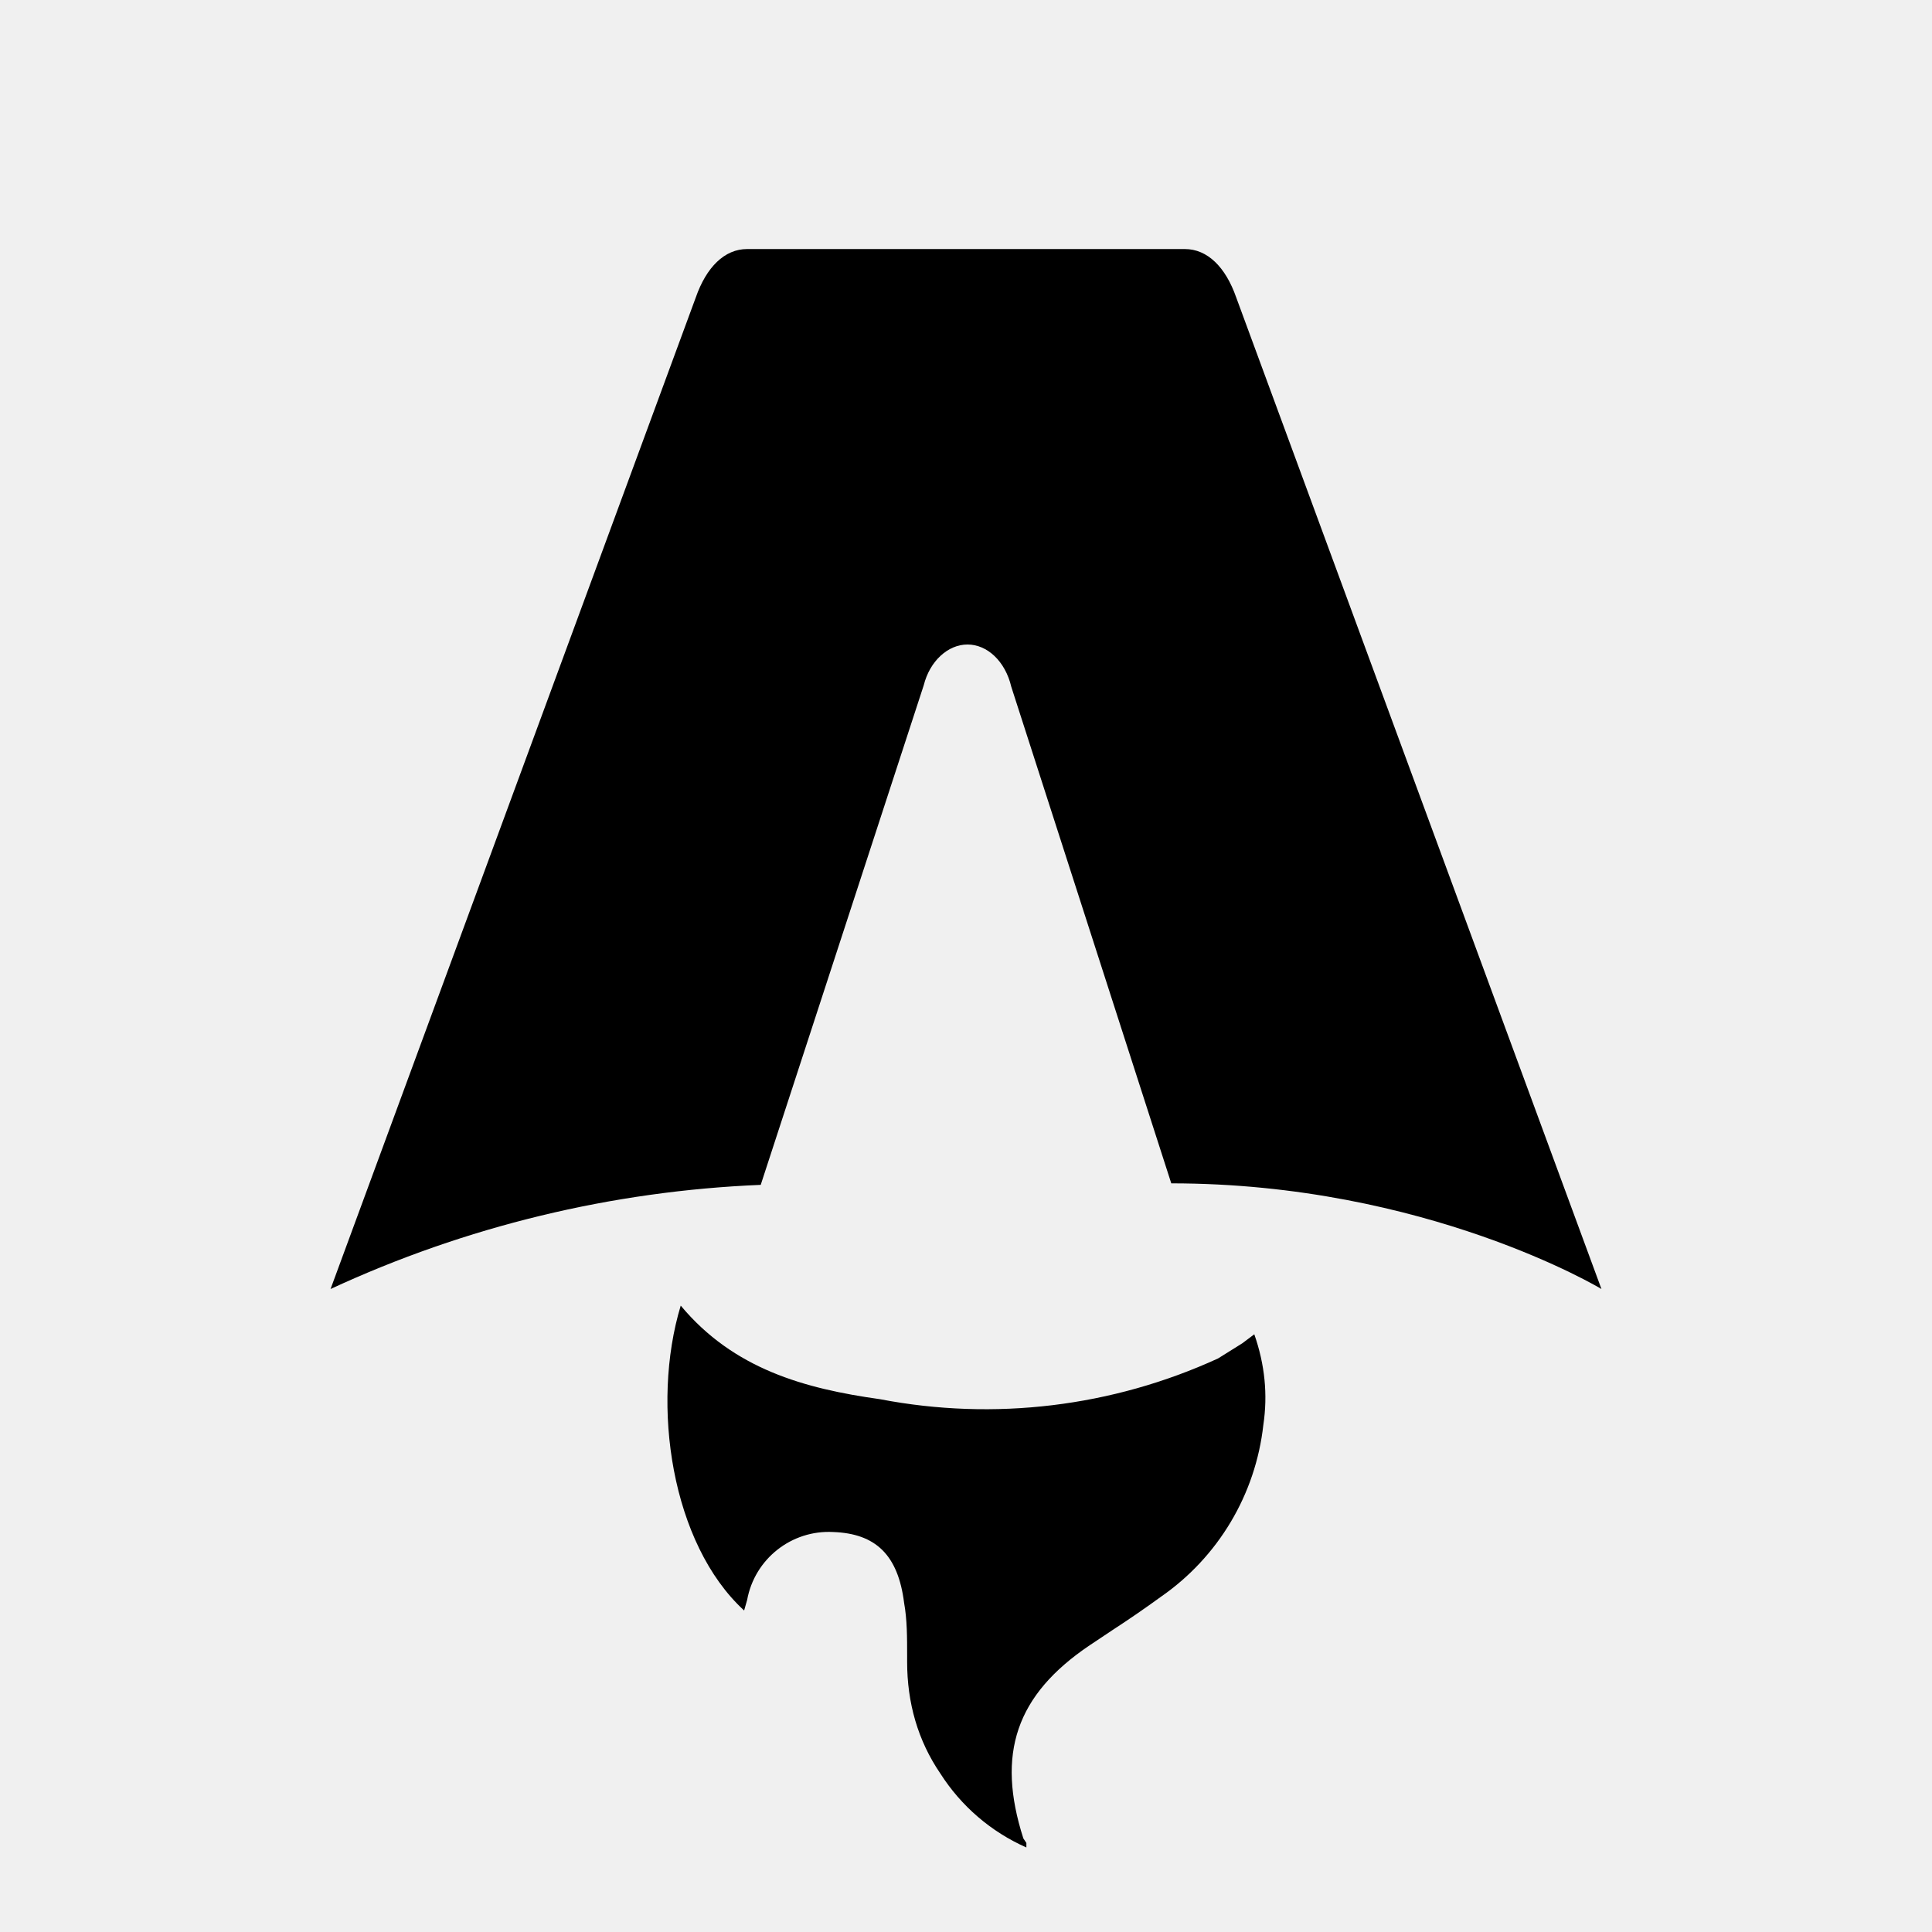
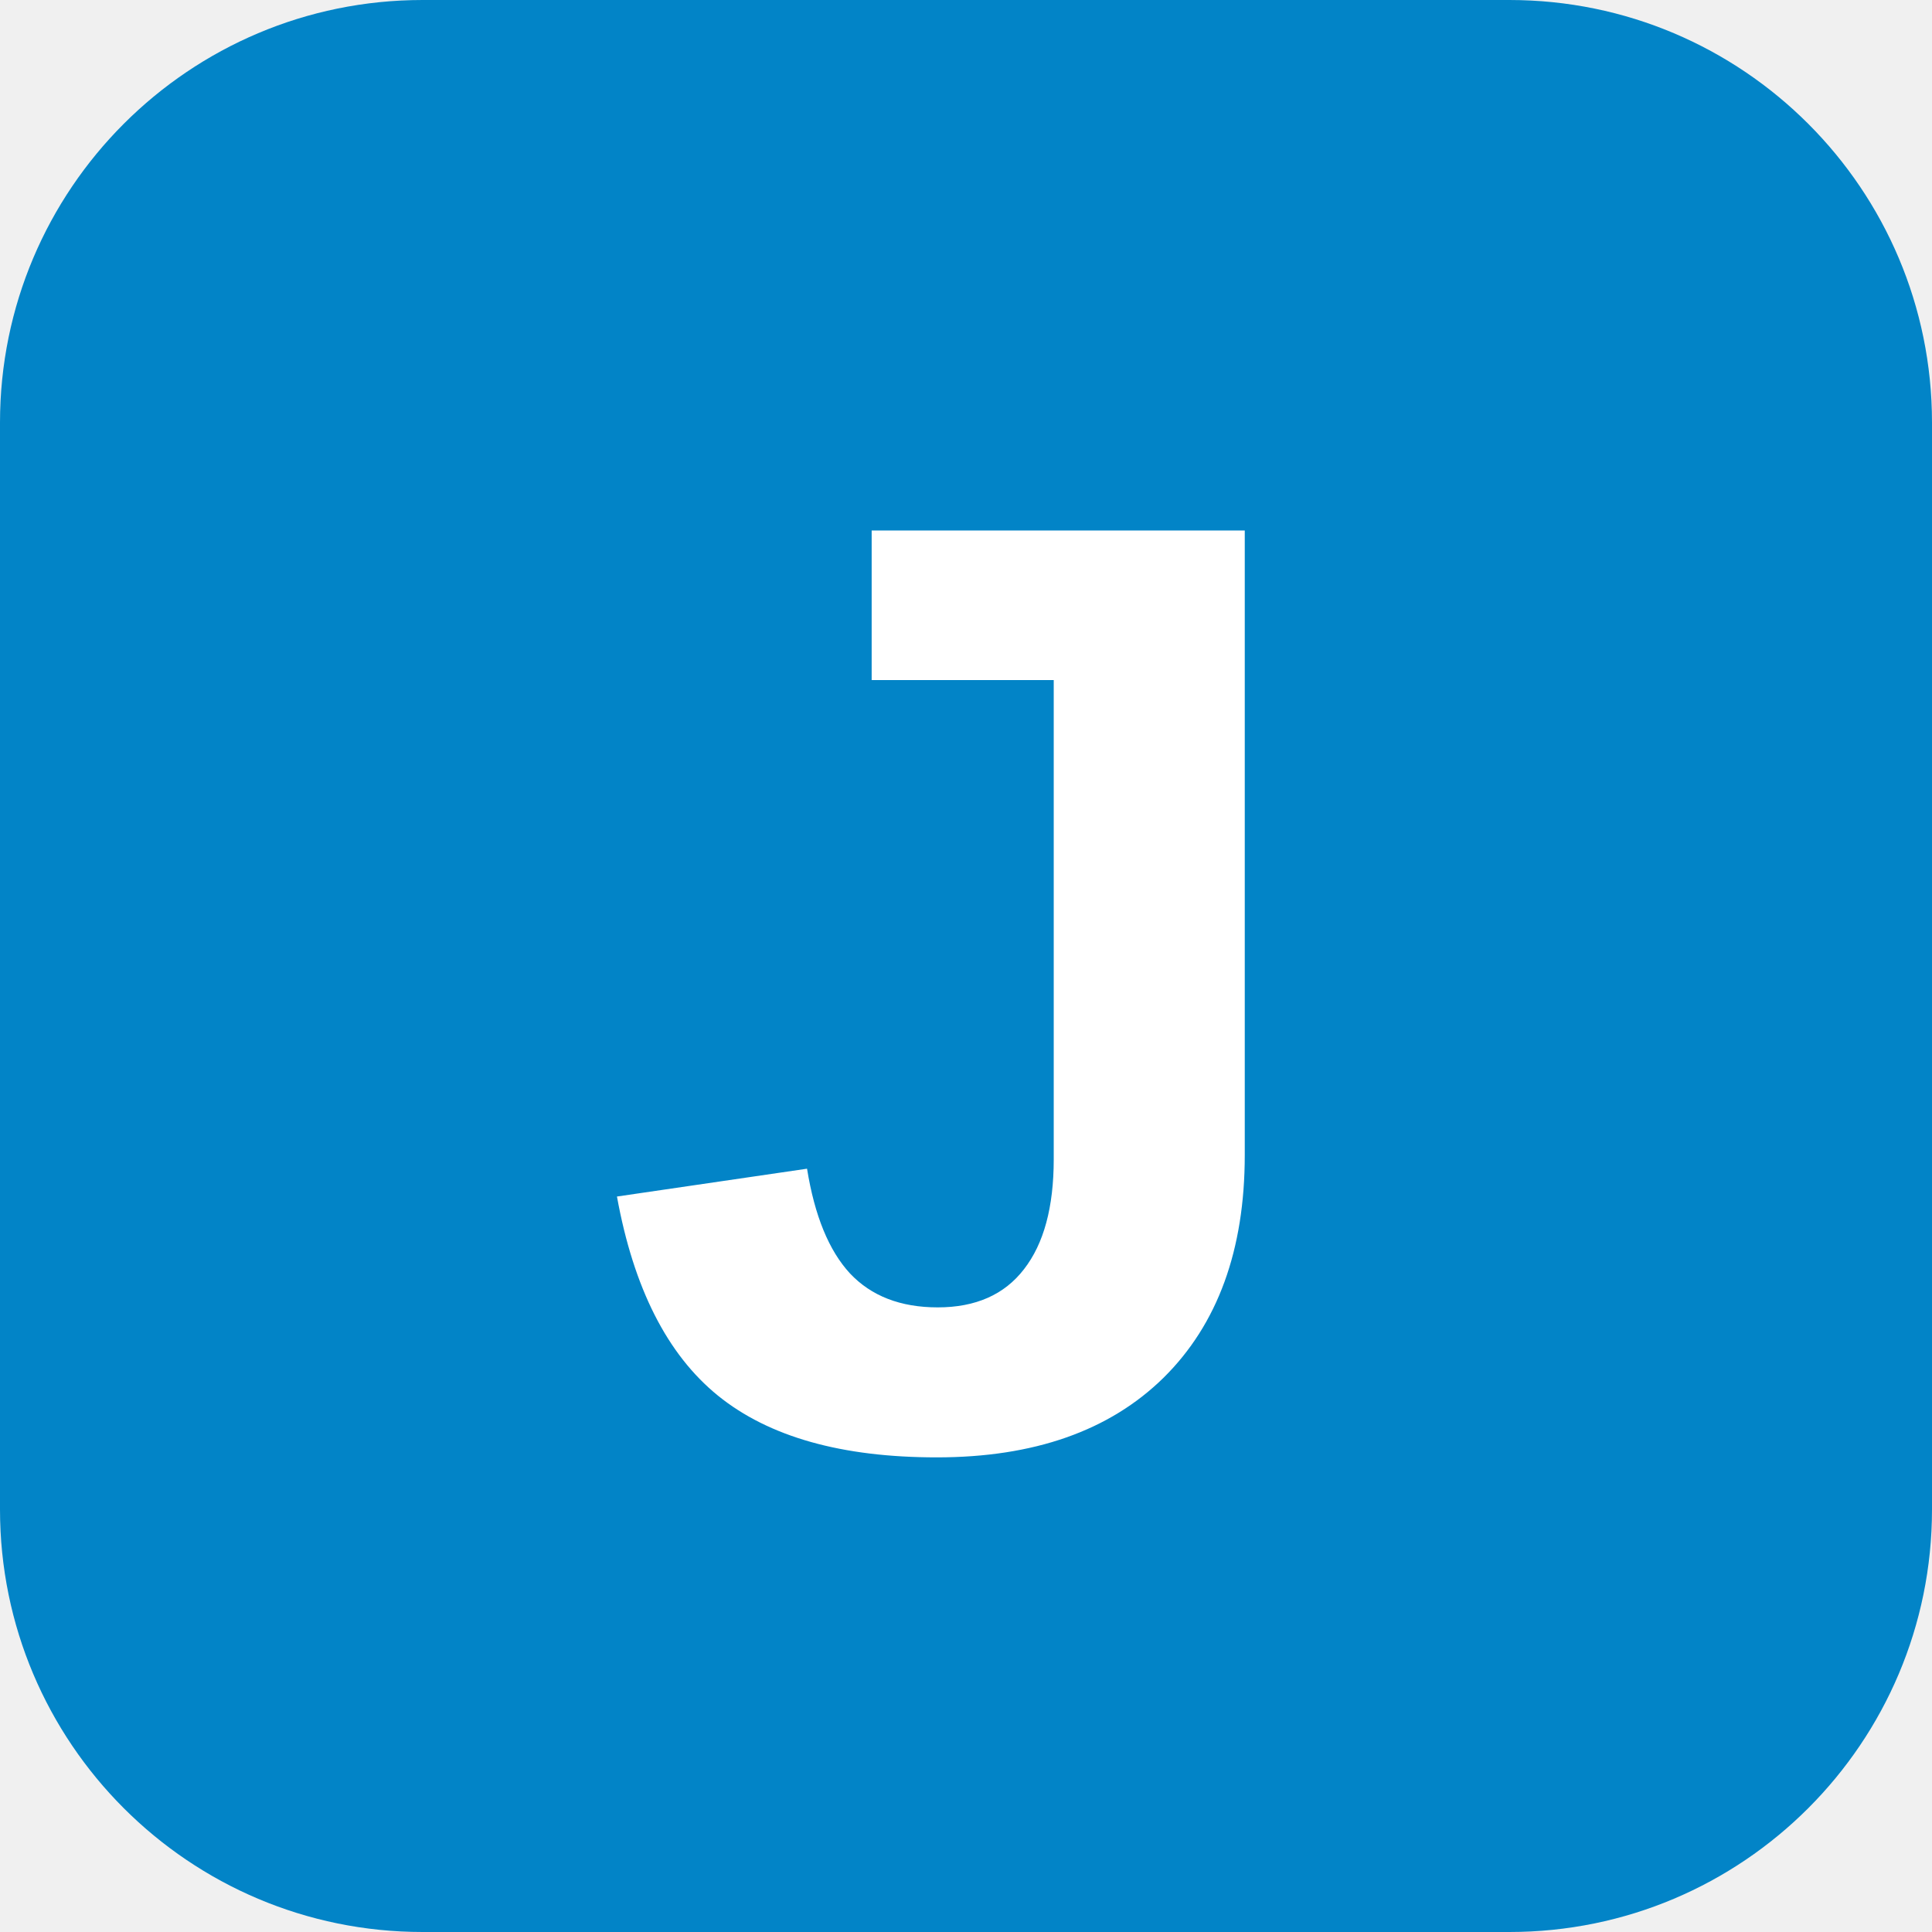
- <svg xmlns="http://www.w3.org/2000/svg" fill="none" viewBox="0 0 128 128">
-   <path d="M50.4 78.5a75.1 75.1 0 0 0-28.5 6.9l24.2-65.7c.7-2 1.9-3.2 3.4-3.2h29c1.5 0 2.7 1.2 3.4 3.2l24.2 65.7s-11.6-7-28.5-7L67 45.5c-.4-1.7-1.6-2.8-2.9-2.8-1.3 0-2.5 1.1-2.9 2.7L50.4 78.5Zm-1.1 28.2Zm-4.2-20.2c-2 6.6-.6 15.8 4.2 20.2a17.5 17.5 0 0 1 .2-.7 5.5 5.5 0 0 1 5.7-4.5c2.8.1 4.3 1.5 4.7 4.7.2 1.1.2 2.3.2 3.5v.4c0 2.7.7 5.2 2.2 7.4a13 13 0 0 0 5.7 4.9v-.3l-.2-.3c-1.8-5.6-.5-9.5 4.4-12.8l1.5-1a73 73 0 0 0 3.2-2.2 16 16 0 0 0 6.8-11.4c.3-2 .1-4-.6-6l-.8.6-1.6 1a37 37 0 0 1-22.4 2.7c-5-.7-9.7-2-13.2-6.2Z" />
-   <style>
-         path { fill: #000; }
-         @media (prefers-color-scheme: dark) {
-             path { fill: #FFF; }
-         }
-     </style>
+ <svg xmlns="http://www.w3.org/2000/svg" viewBox="0 0 64 64">
+   <rect width="64" height="64" rx="14" fill="#0284C7" />
+   <text x="50%" y="50%" dy="0.36em" text-anchor="middle" font-family="'Space Grotesk', 'Segoe UI', Arial, sans-serif" font-weight="700" font-size="44" fill="#FFFFFF">J</text>
</svg>
